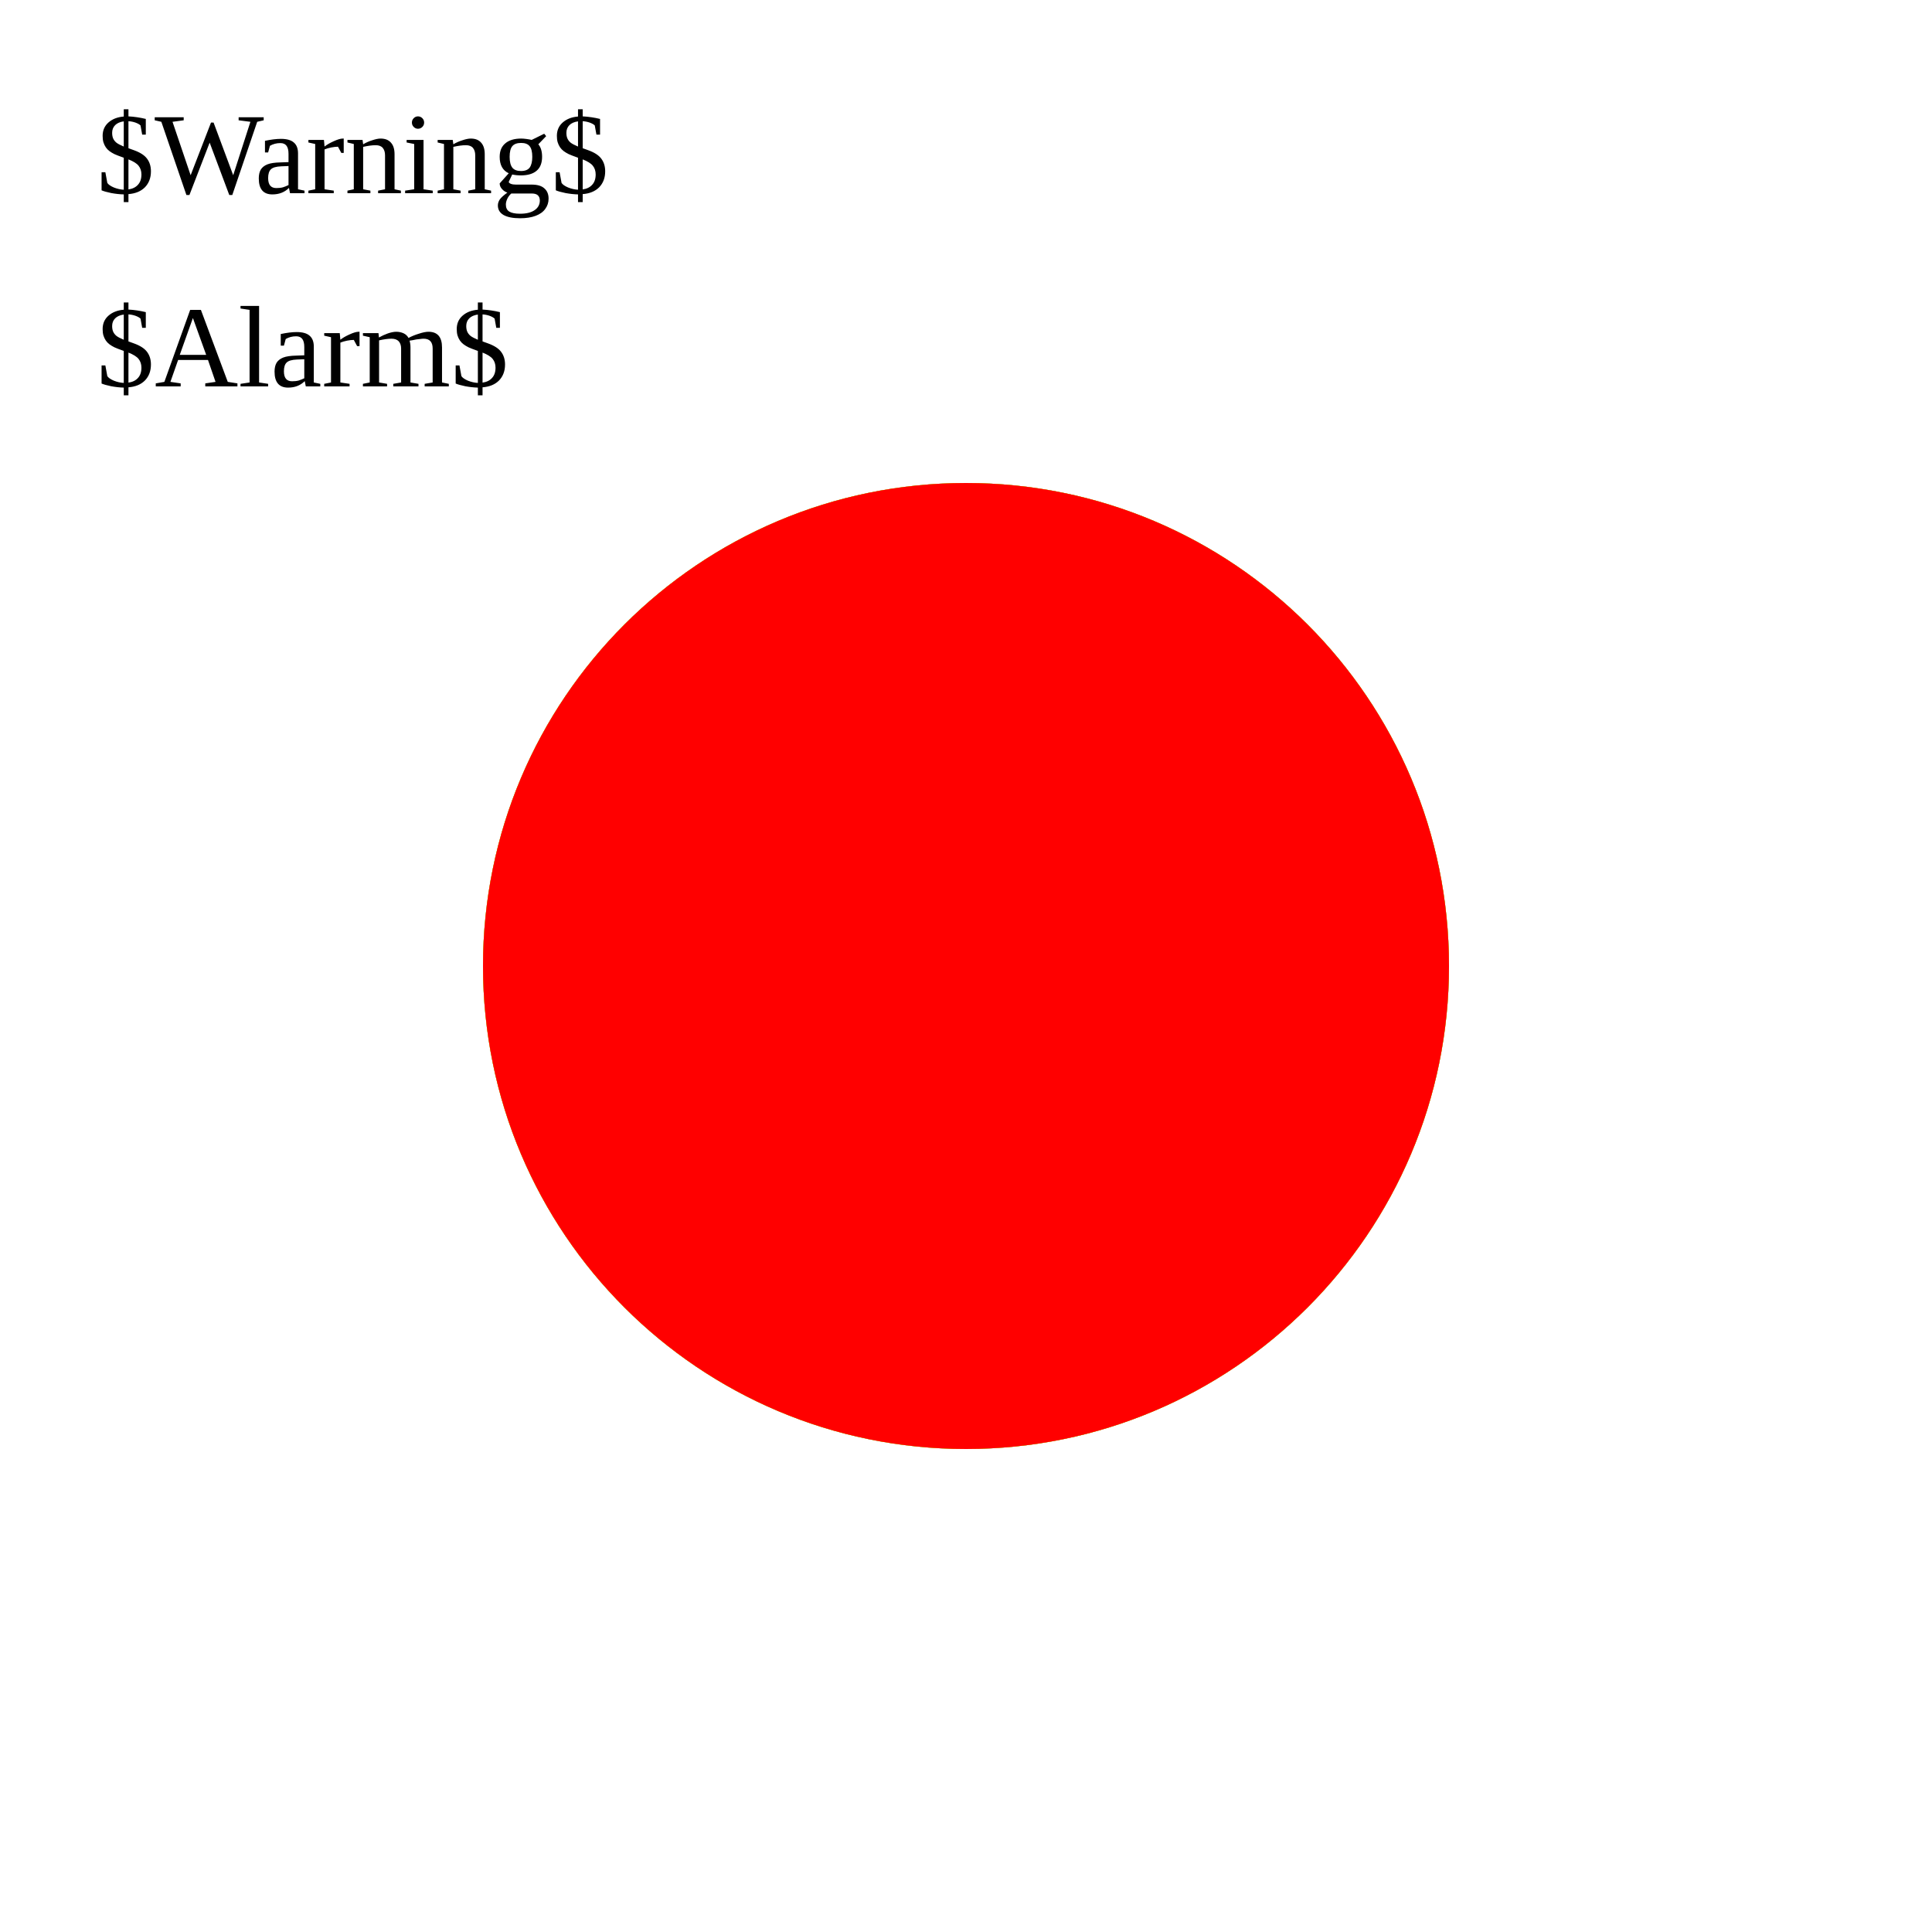
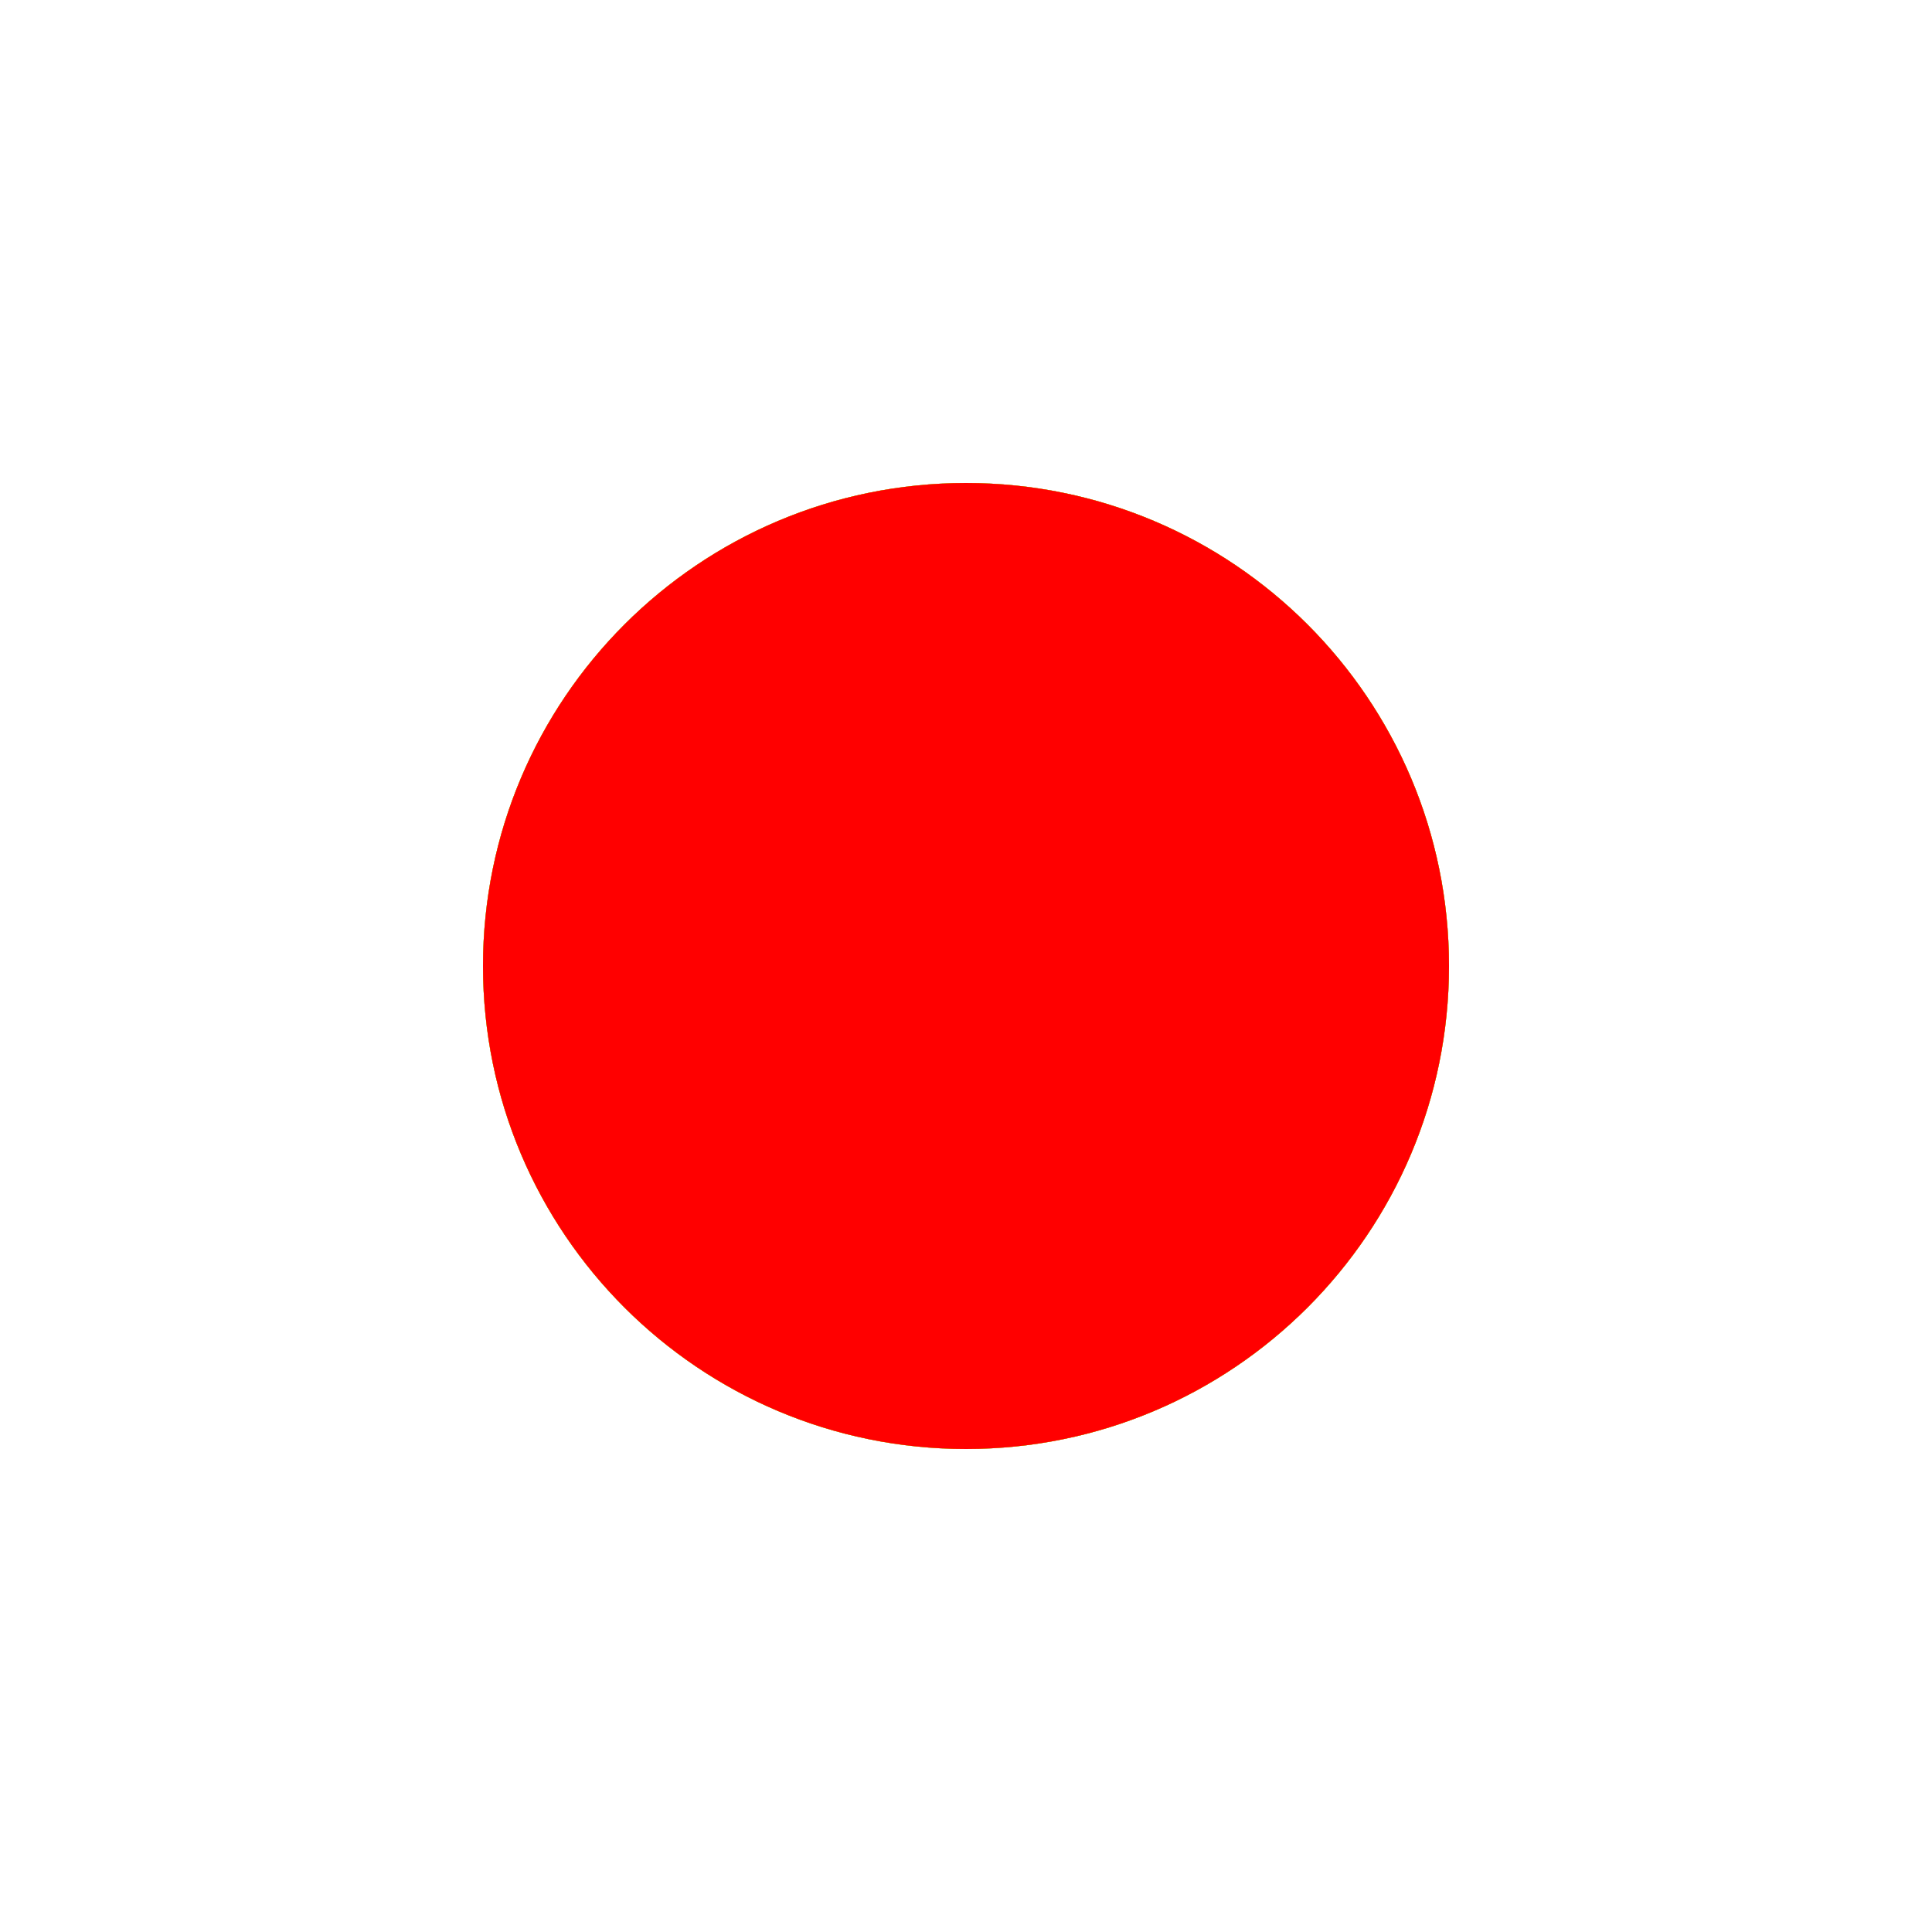
<svg xmlns="http://www.w3.org/2000/svg" width="200" height="200" version="1.1" id="svg9">
  <circle id="greenCircle" cx="100" cy="100" r="50" fill="green" />
  <circle id="yellowCircle" cx="100" cy="100" r="50" fill="yellow" fill-opacity="$Warning$" />
  <circle id="redCircle" cx="100" cy="100" r="50" fill="red" fill-opacity="$Alarm$" />
-   <text id="firstVar" x="10" y="20" display="False">$Warning$</text>
-   <text id="secondVar" x="10" y="40" display="False">$Alarm$</text>
+   <text id="firstVar" x="10" y="20" visibility="hidden">$Warning$</text>
+   <text id="secondVar" x="10" y="40" visibility="hidden">$Alarm$</text>
</svg>
